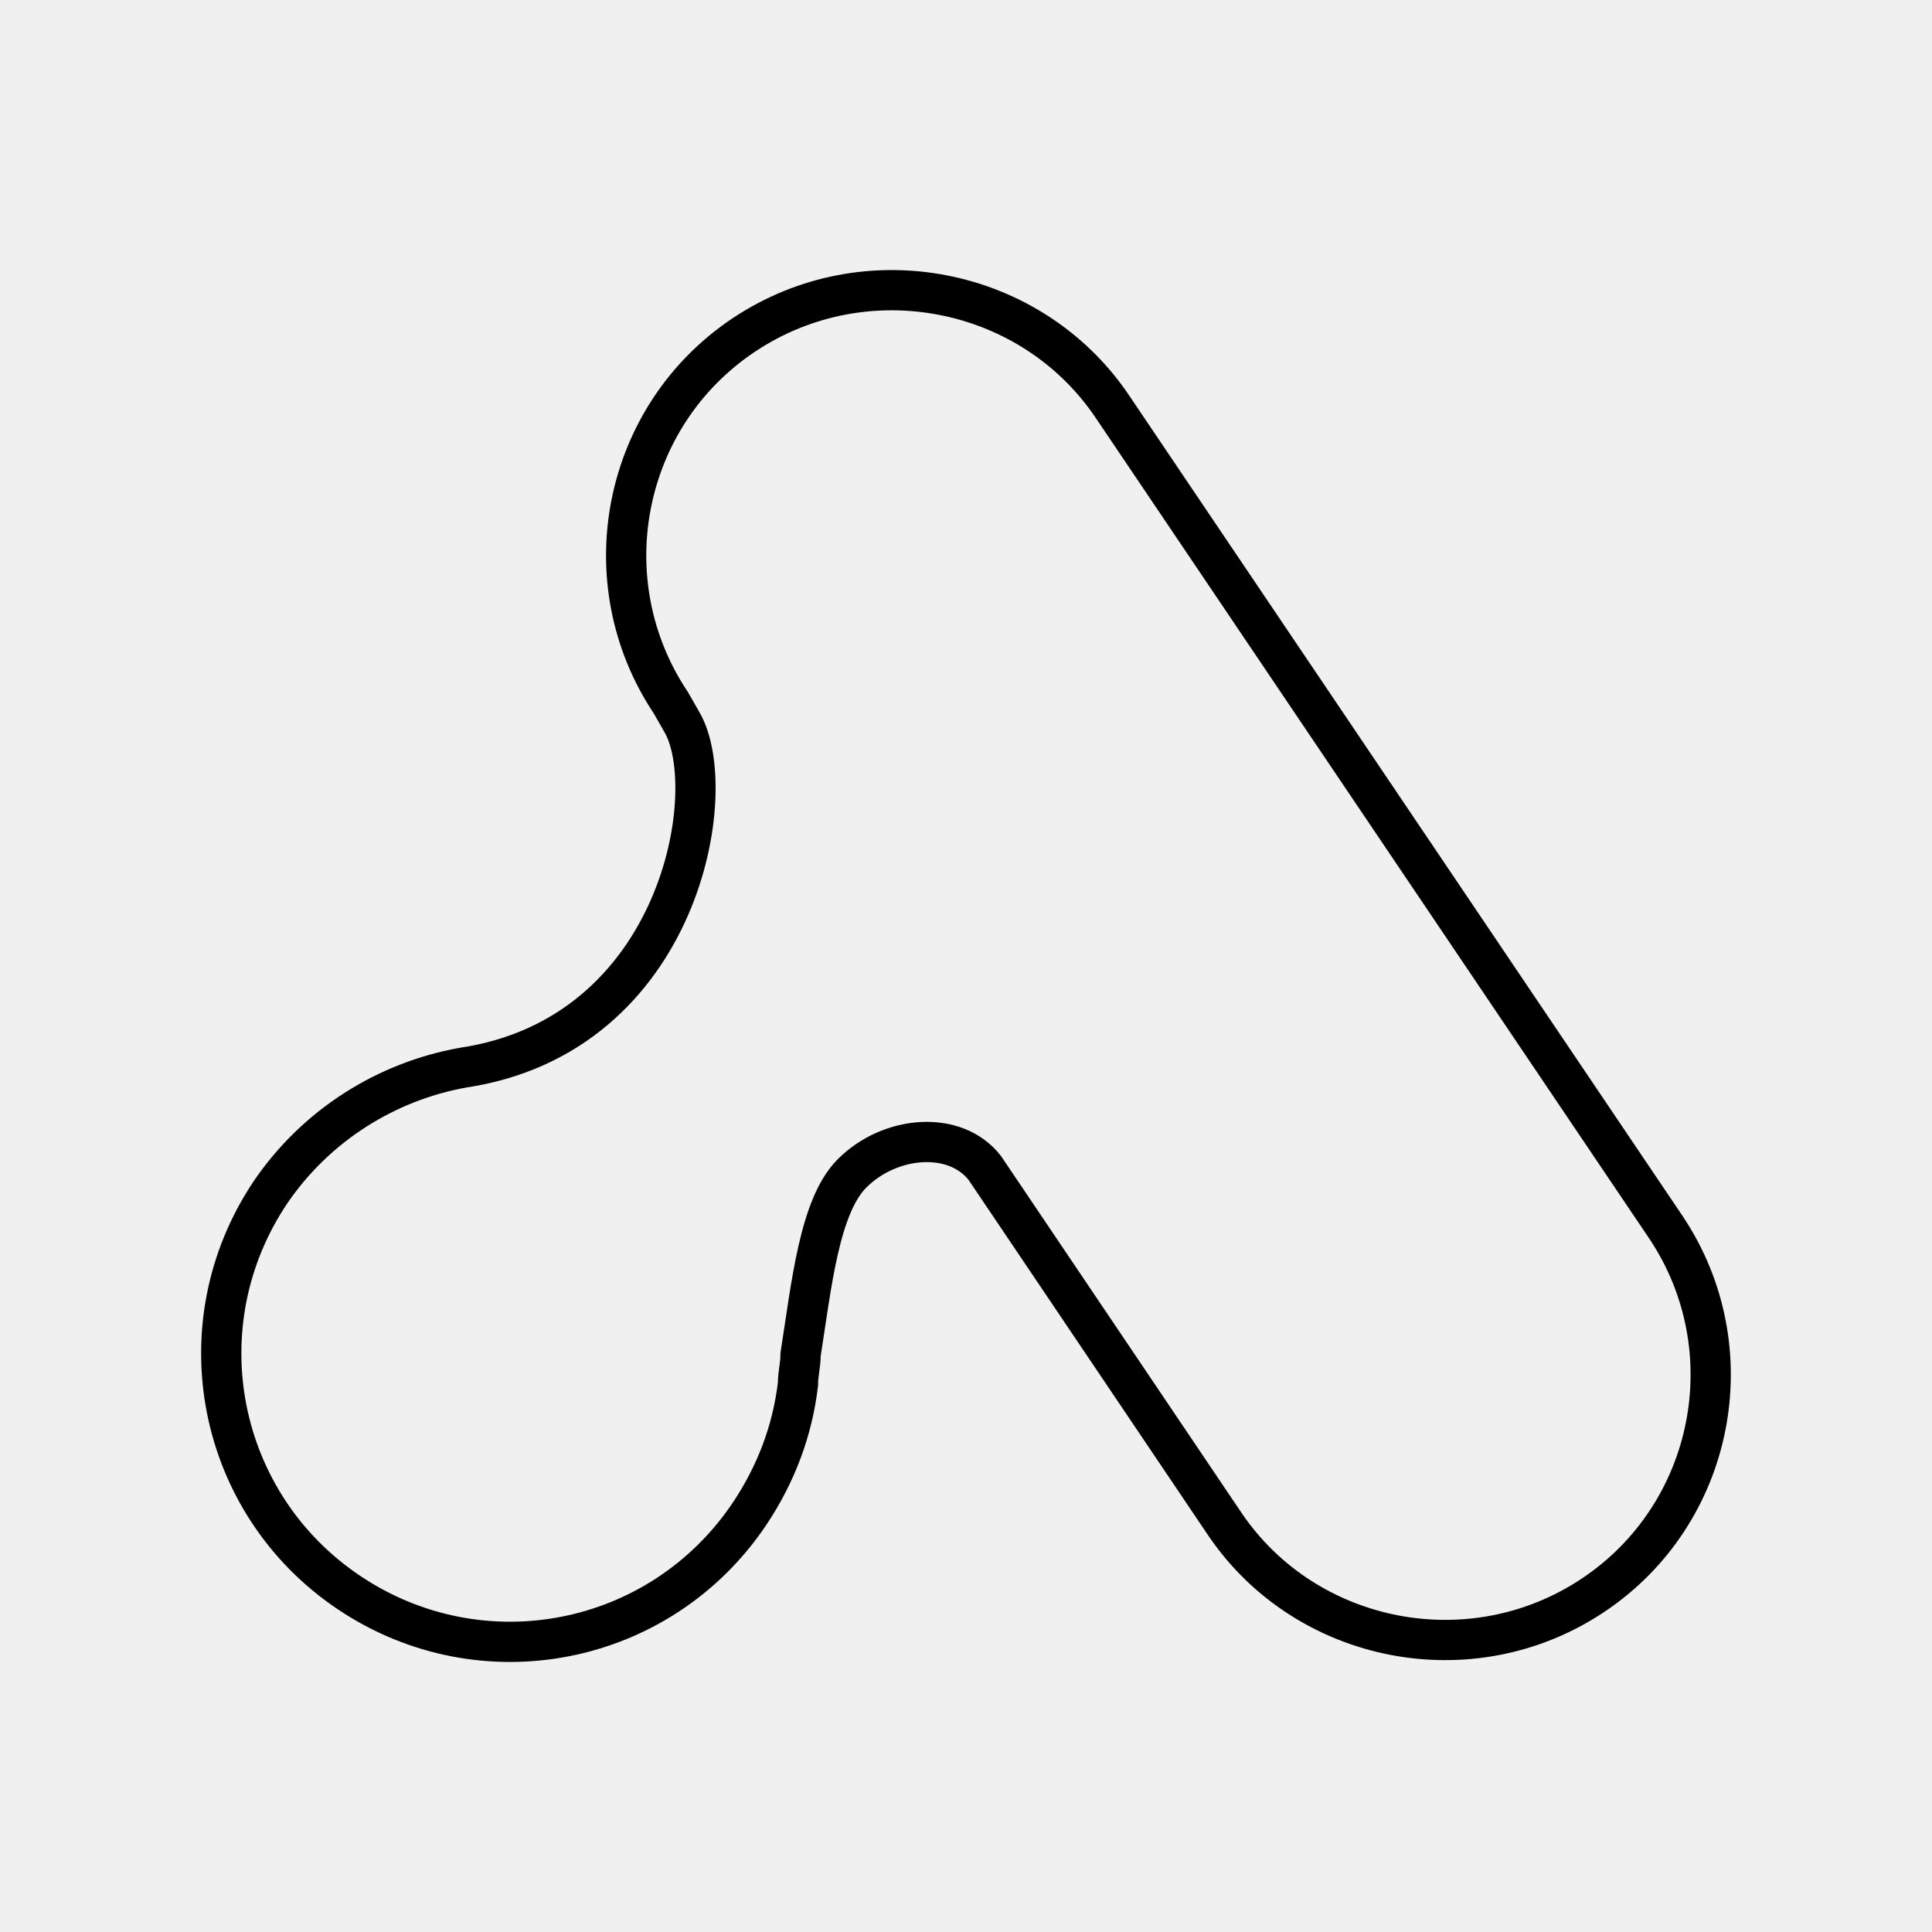
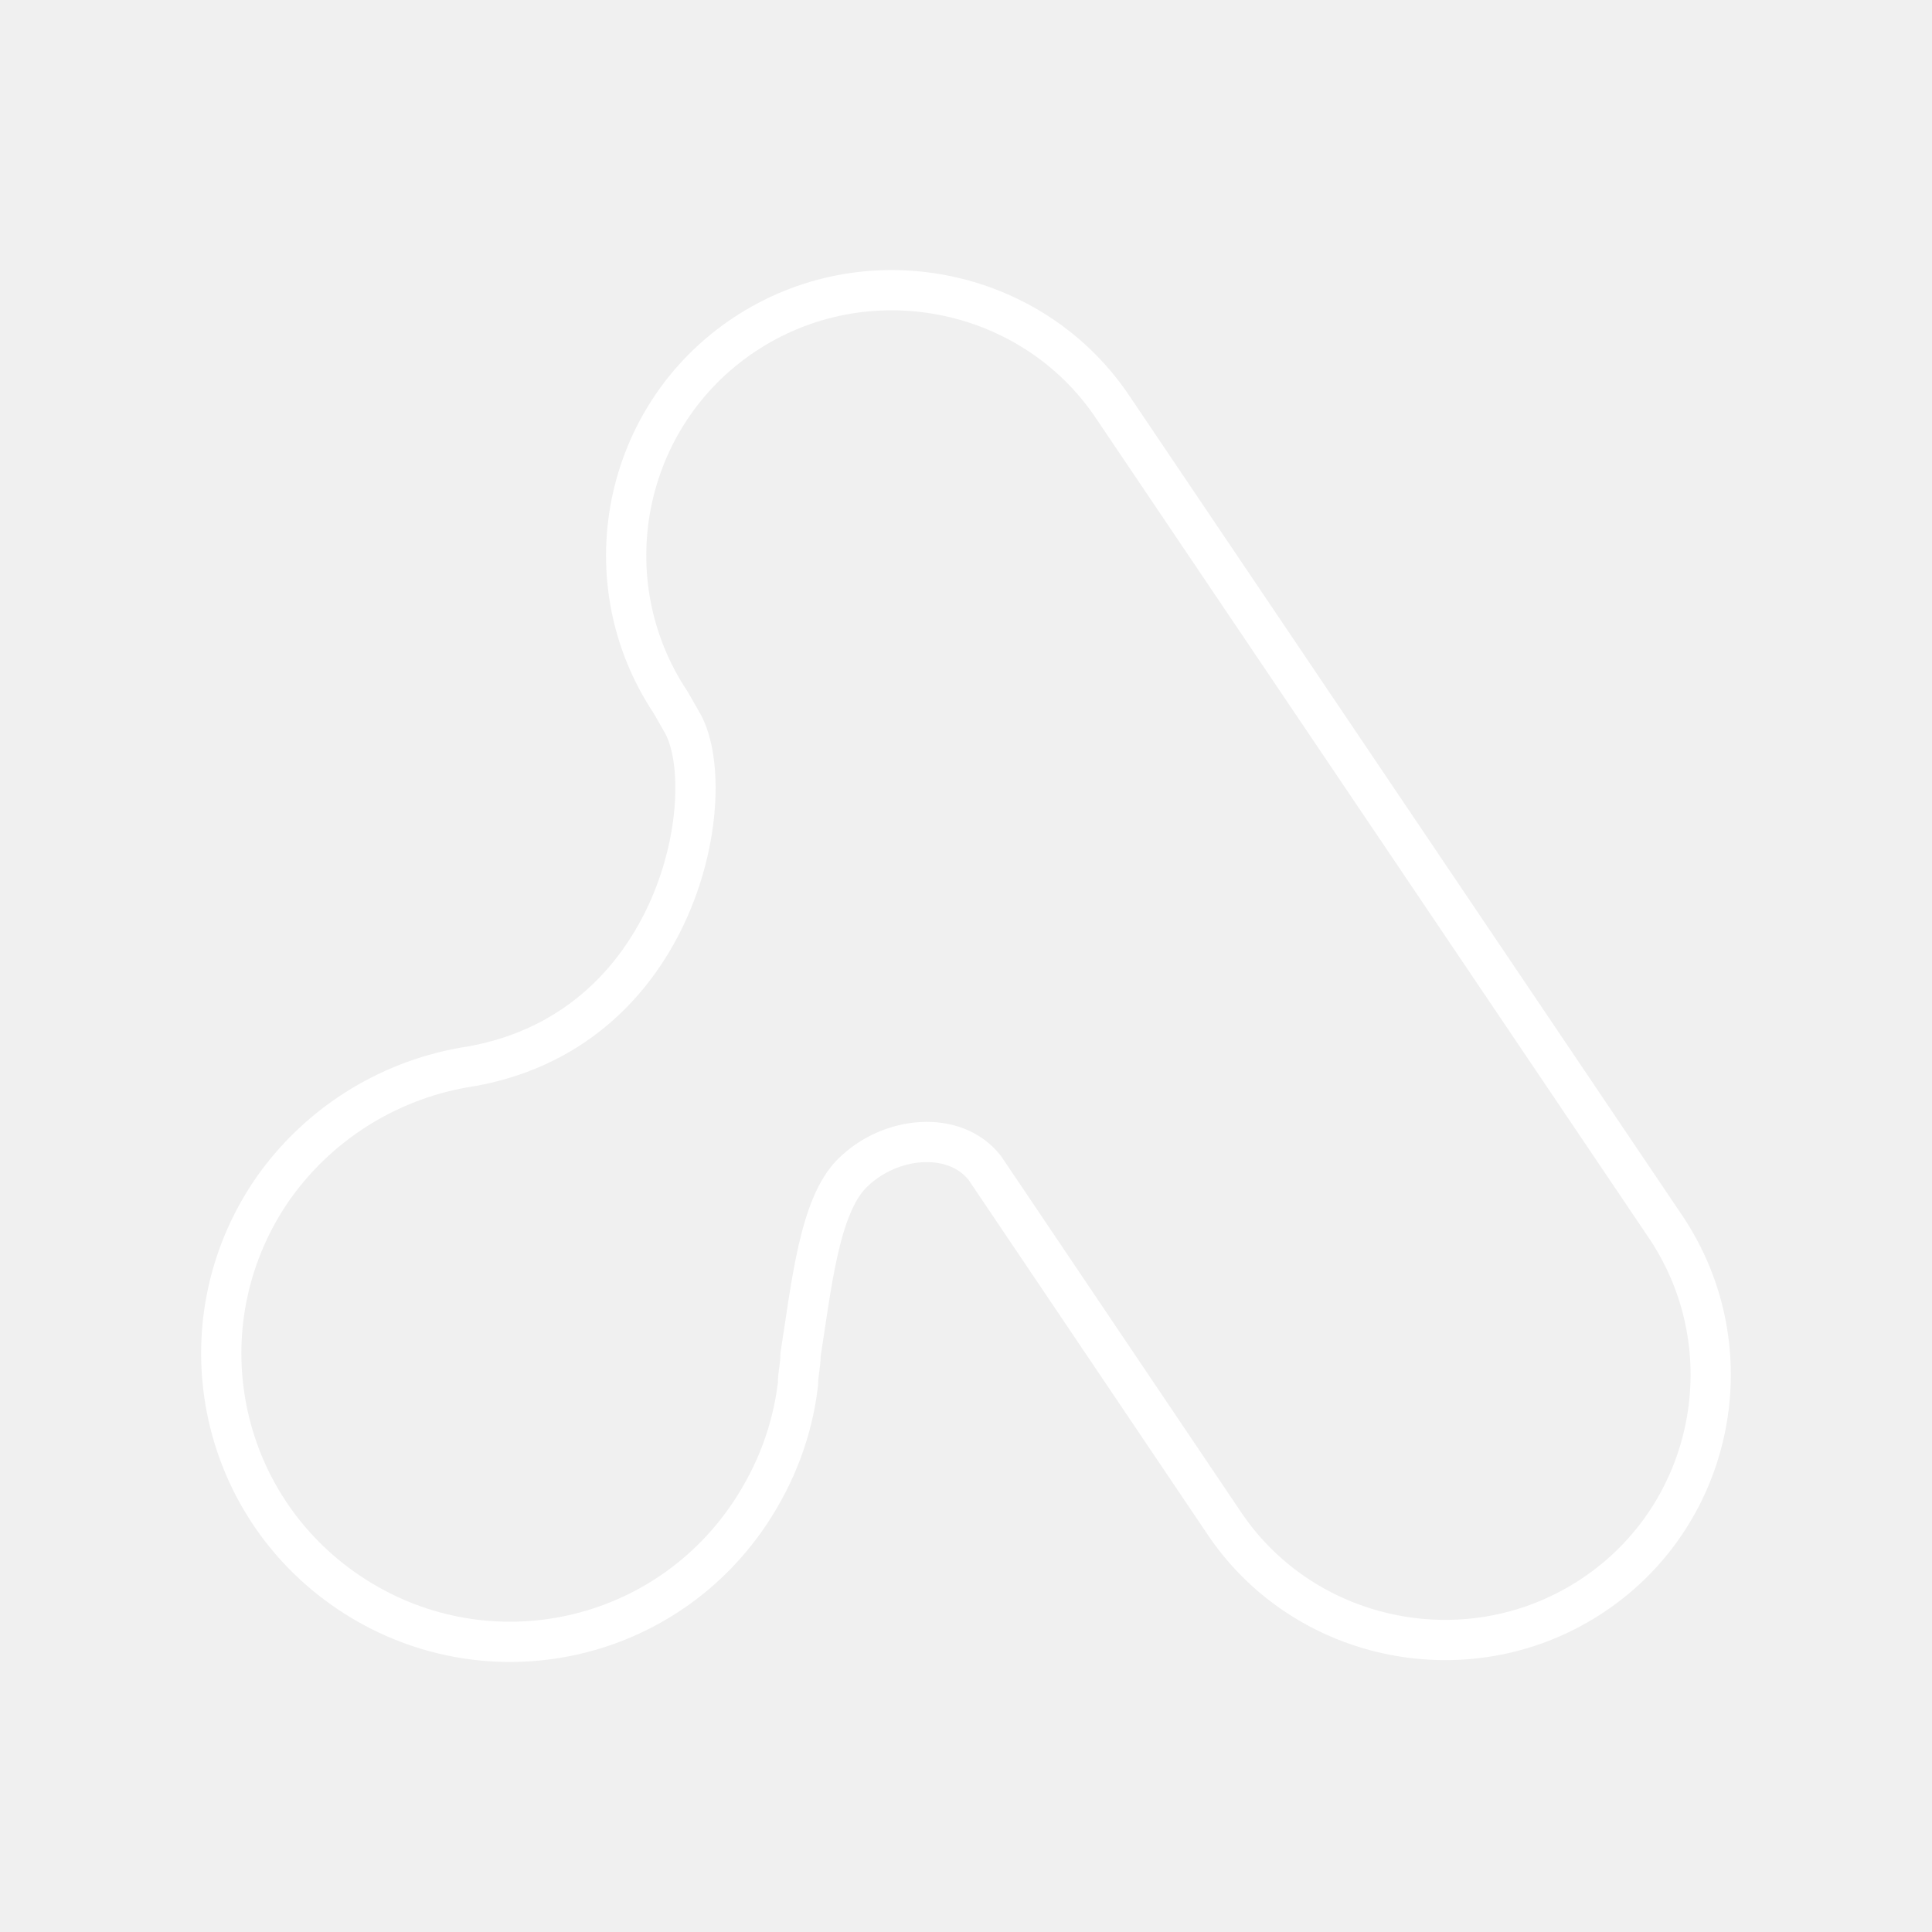
<svg xmlns="http://www.w3.org/2000/svg" version="1.1" viewBox="0 0 48 48">
-   <path class="st0" d="m16.666 17.458c-2.017-3.021-1.207-7.12 1.814-9.136 3.021-2.017 7.12-1.207 9.136 1.749l13.777 20.426c2.017 3.021 1.207 7.12-1.814 9.136-3.021 2.017-7.12 1.207-9.136-1.749l-5.978-8.869c-0.737-0.94-2.349-0.81-3.296 0.137-0.81 0.81-1.005 2.754-1.279 4.503 0 0.267-0.065 0.47-0.065 0.737-0.137 1.142-0.535 2.219-1.207 3.224-2.219 3.296-6.65 4.163-9.946 1.952-3.296-2.212-4.163-6.65-1.952-9.946 1.142-1.677 2.891-2.754 4.771-3.094 5.443-0.81 6.447-6.925 5.443-8.601z" fill="none" stroke="#000" stroke-width="1.000" />
+   <path class="st0" d="m16.666 17.458c-2.017-3.021-1.207-7.12 1.814-9.136 3.021-2.017 7.12-1.207 9.136 1.749l13.777 20.426c2.017 3.021 1.207 7.12-1.814 9.136-3.021 2.017-7.12 1.207-9.136-1.749l-5.978-8.869c-0.737-0.94-2.349-0.81-3.296 0.137-0.81 0.81-1.005 2.754-1.279 4.503 0 0.267-0.065 0.47-0.065 0.737-0.137 1.142-0.535 2.219-1.207 3.224-2.219 3.296-6.65 4.163-9.946 1.952-3.296-2.212-4.163-6.65-1.952-9.946 1.142-1.677 2.891-2.754 4.771-3.094 5.443-0.81 6.447-6.925 5.443-8.601z" fill="none" stroke="#fff" stroke-width="1.000" />
</svg>
